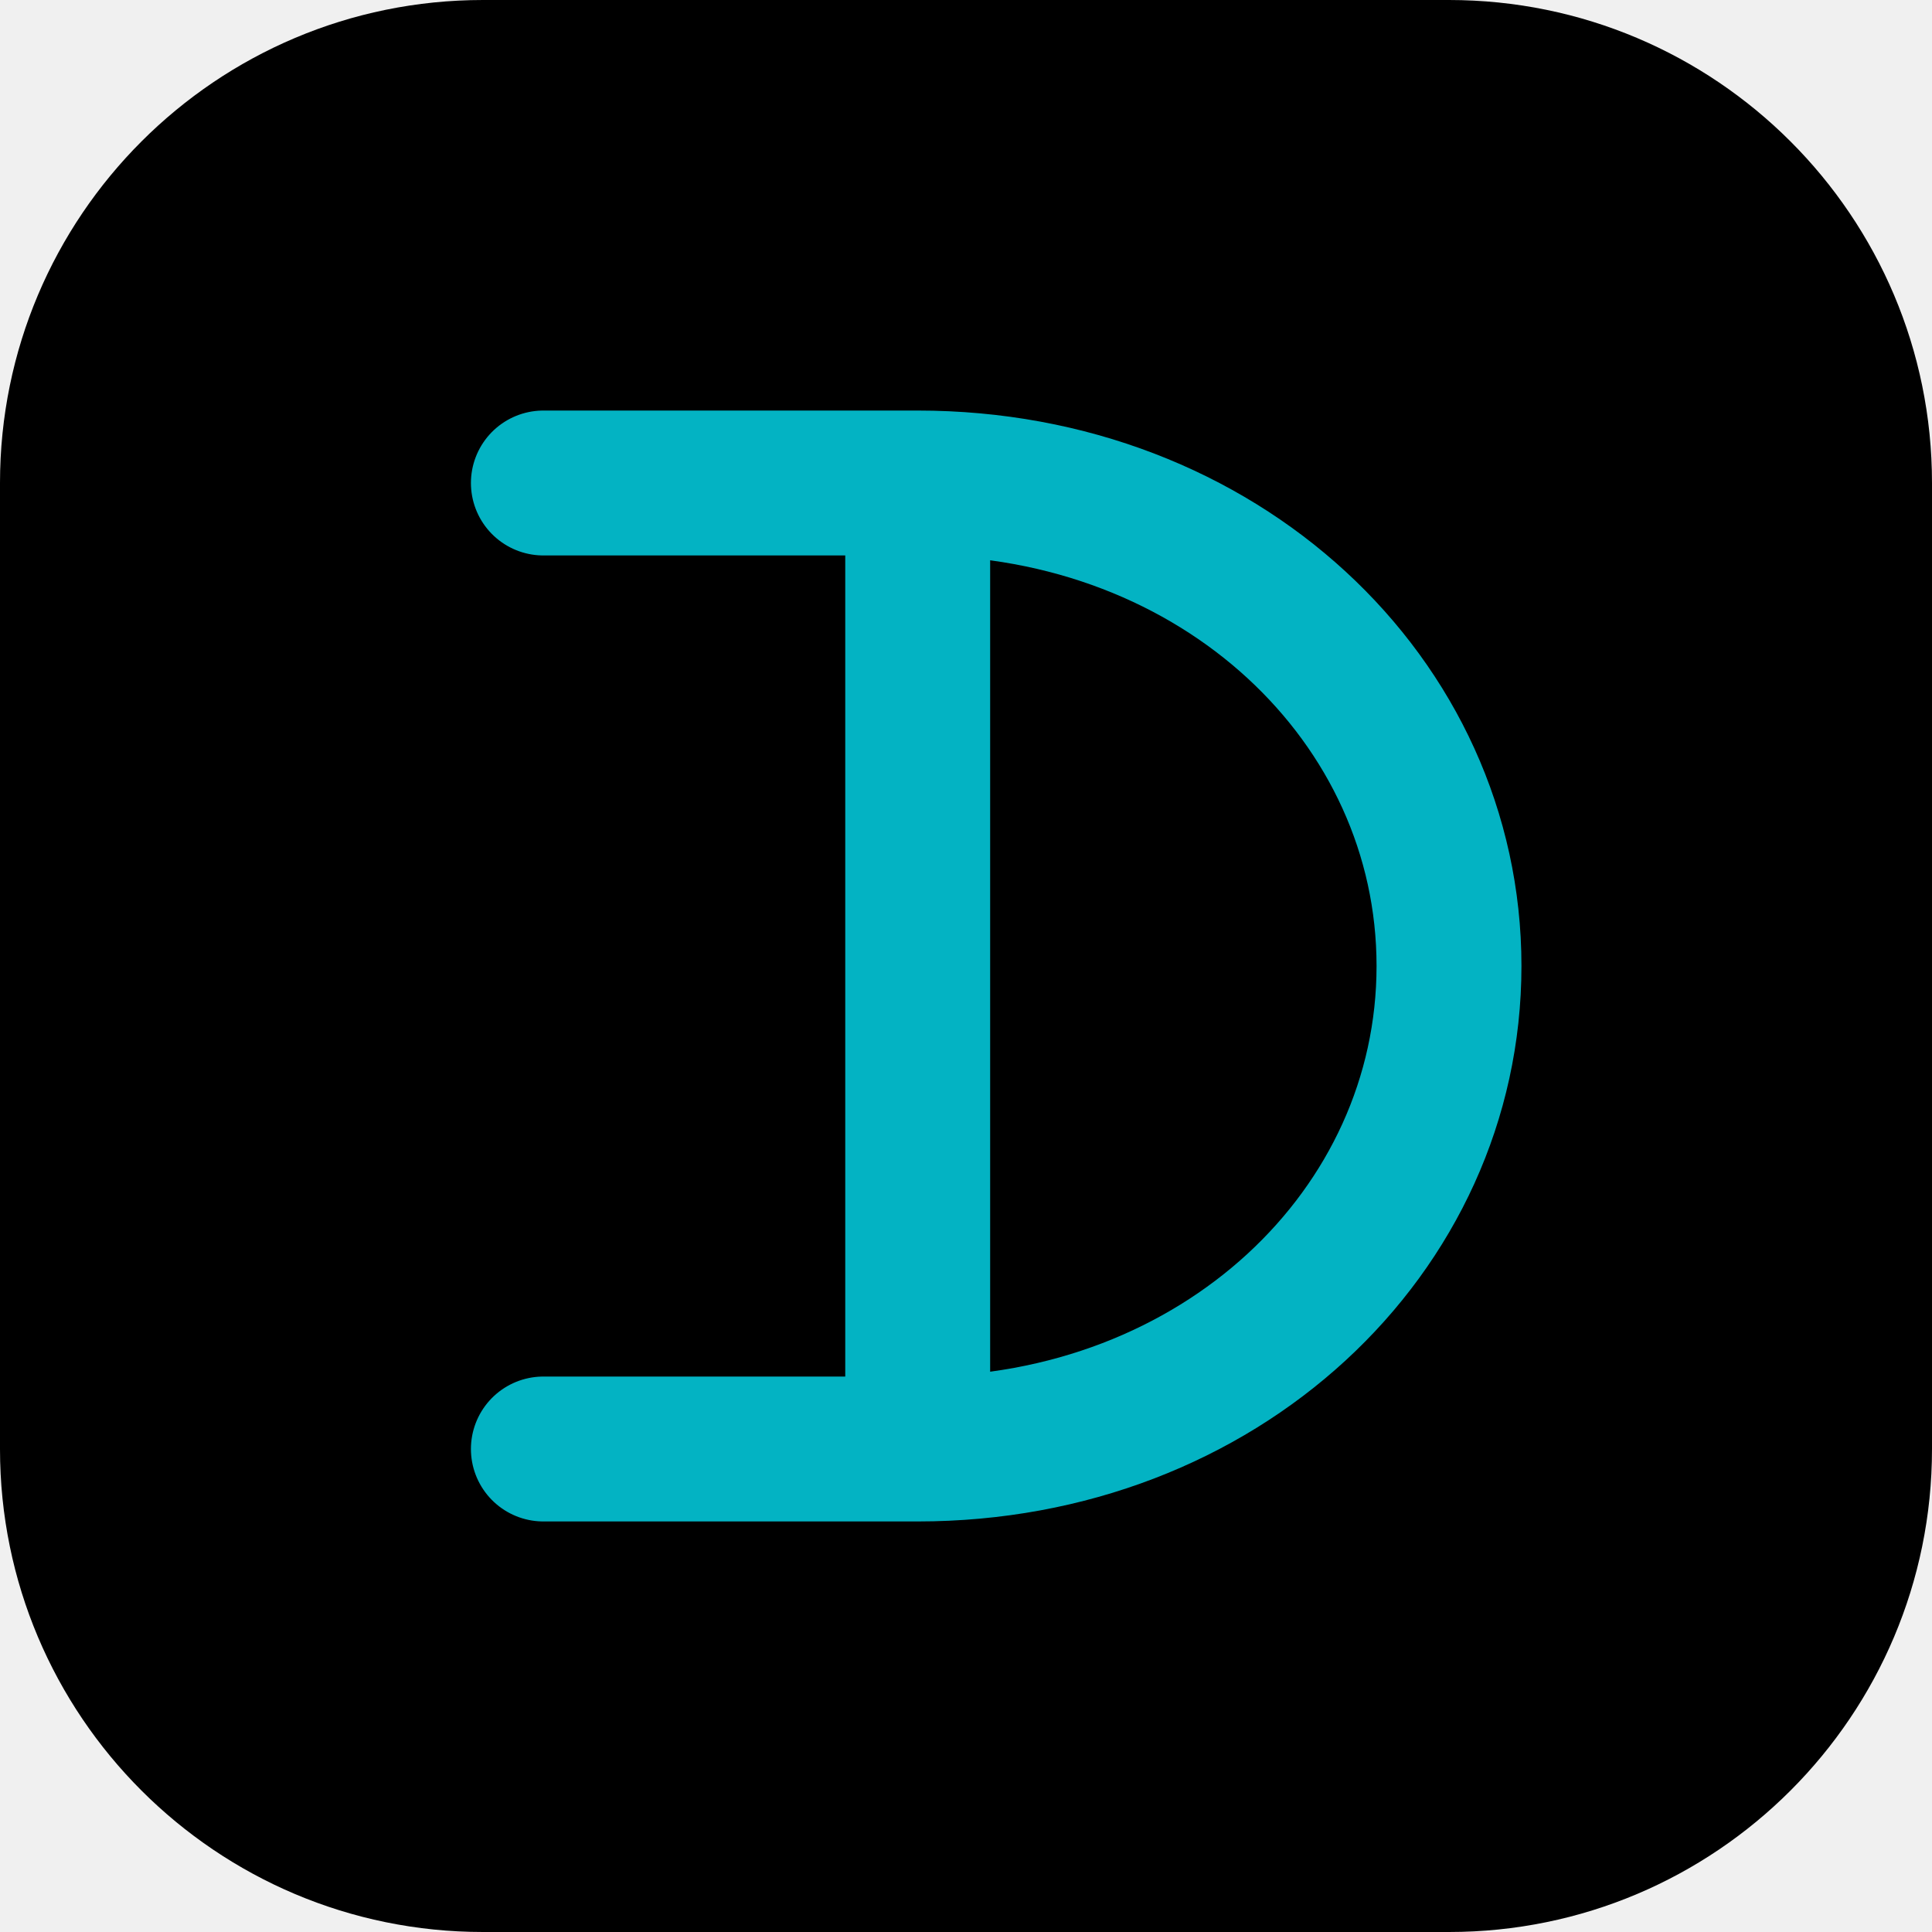
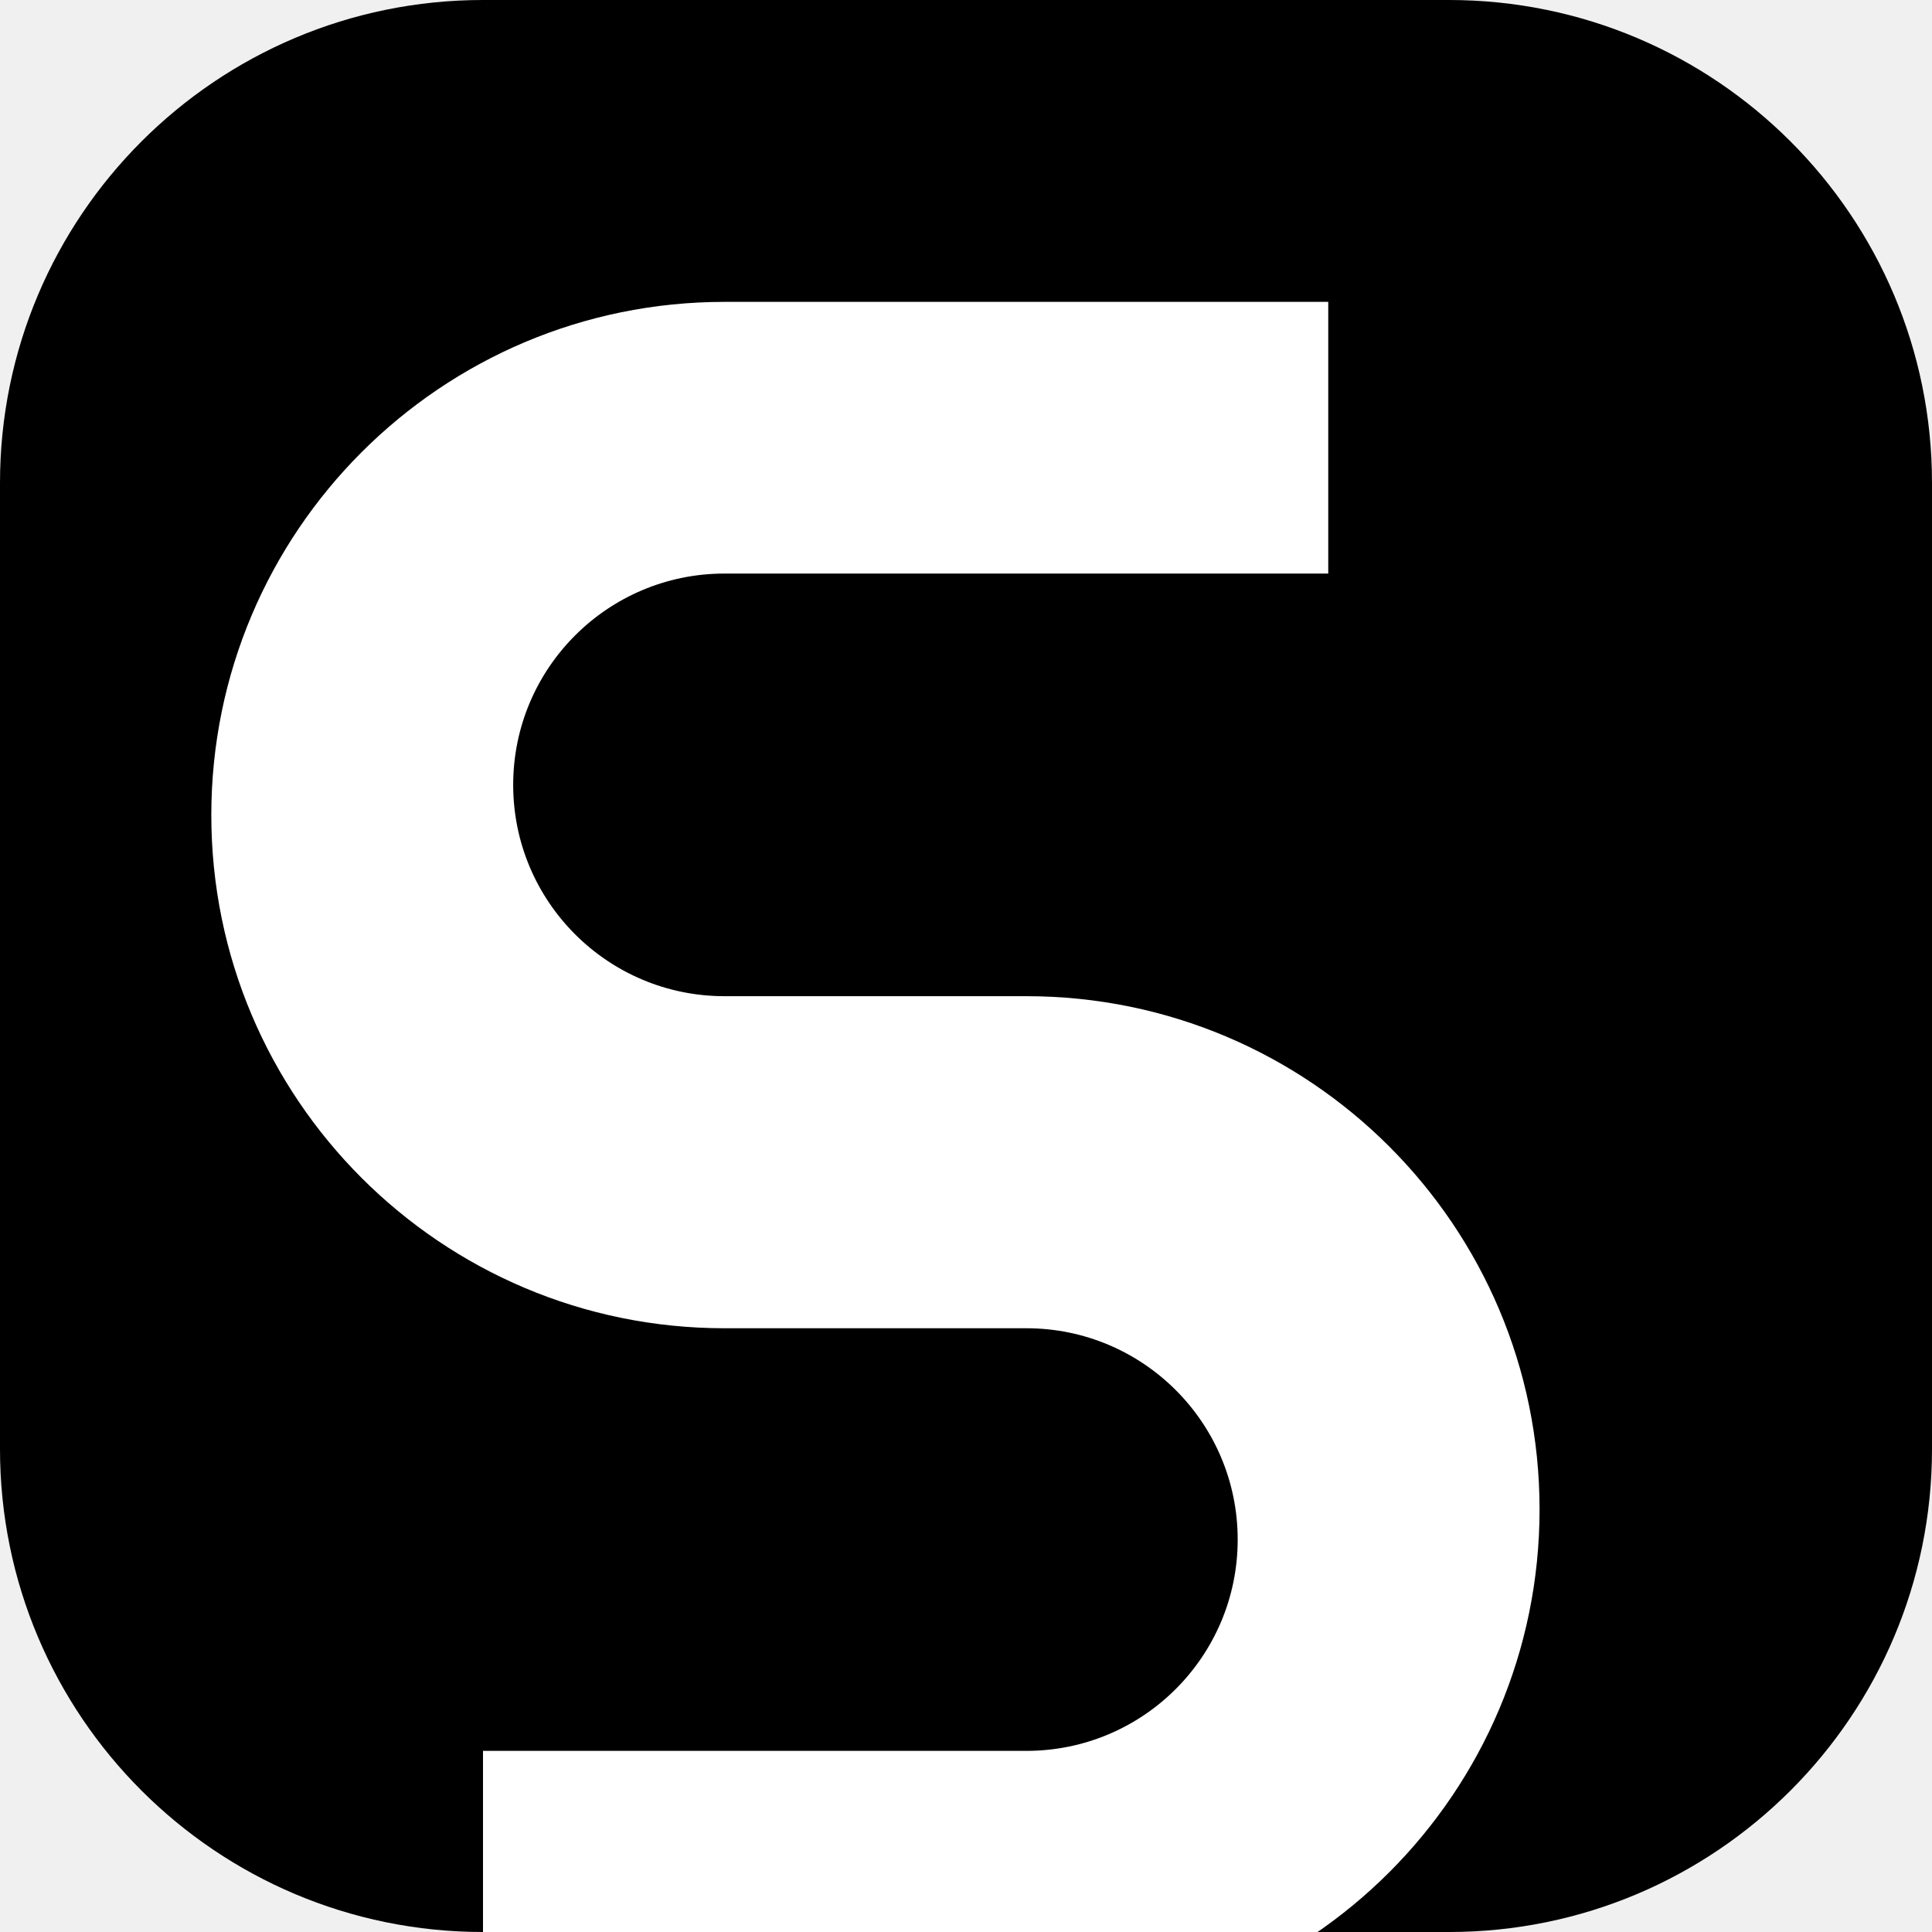
<svg xmlns="http://www.w3.org/2000/svg" viewBox="0 0 32 32" fill="none">
  <rect width="32" height="32" rx="8" fill="#000000" />
-   <path d="M9 8h6.2c5 0 8.8 3.6 8.8 8s-3.8 8-8.8 8H9" stroke="#03B3C3" stroke-width="2.4" stroke-linecap="round" />
-   <path d="M15.2 8v16" stroke="#03B3C3" stroke-width="2.4" />
+   <path fill="#FFFFFF" d="M22 5H12a8.5 8.5 0 0 0 0 17h5a3.5 3.5 0 0 1 0 7H8v4.5h9a8.5 8.5 0 0 0 0-17h-5a3.5 3.5 0 0 1 0-7h10V5Z" />
</svg>
